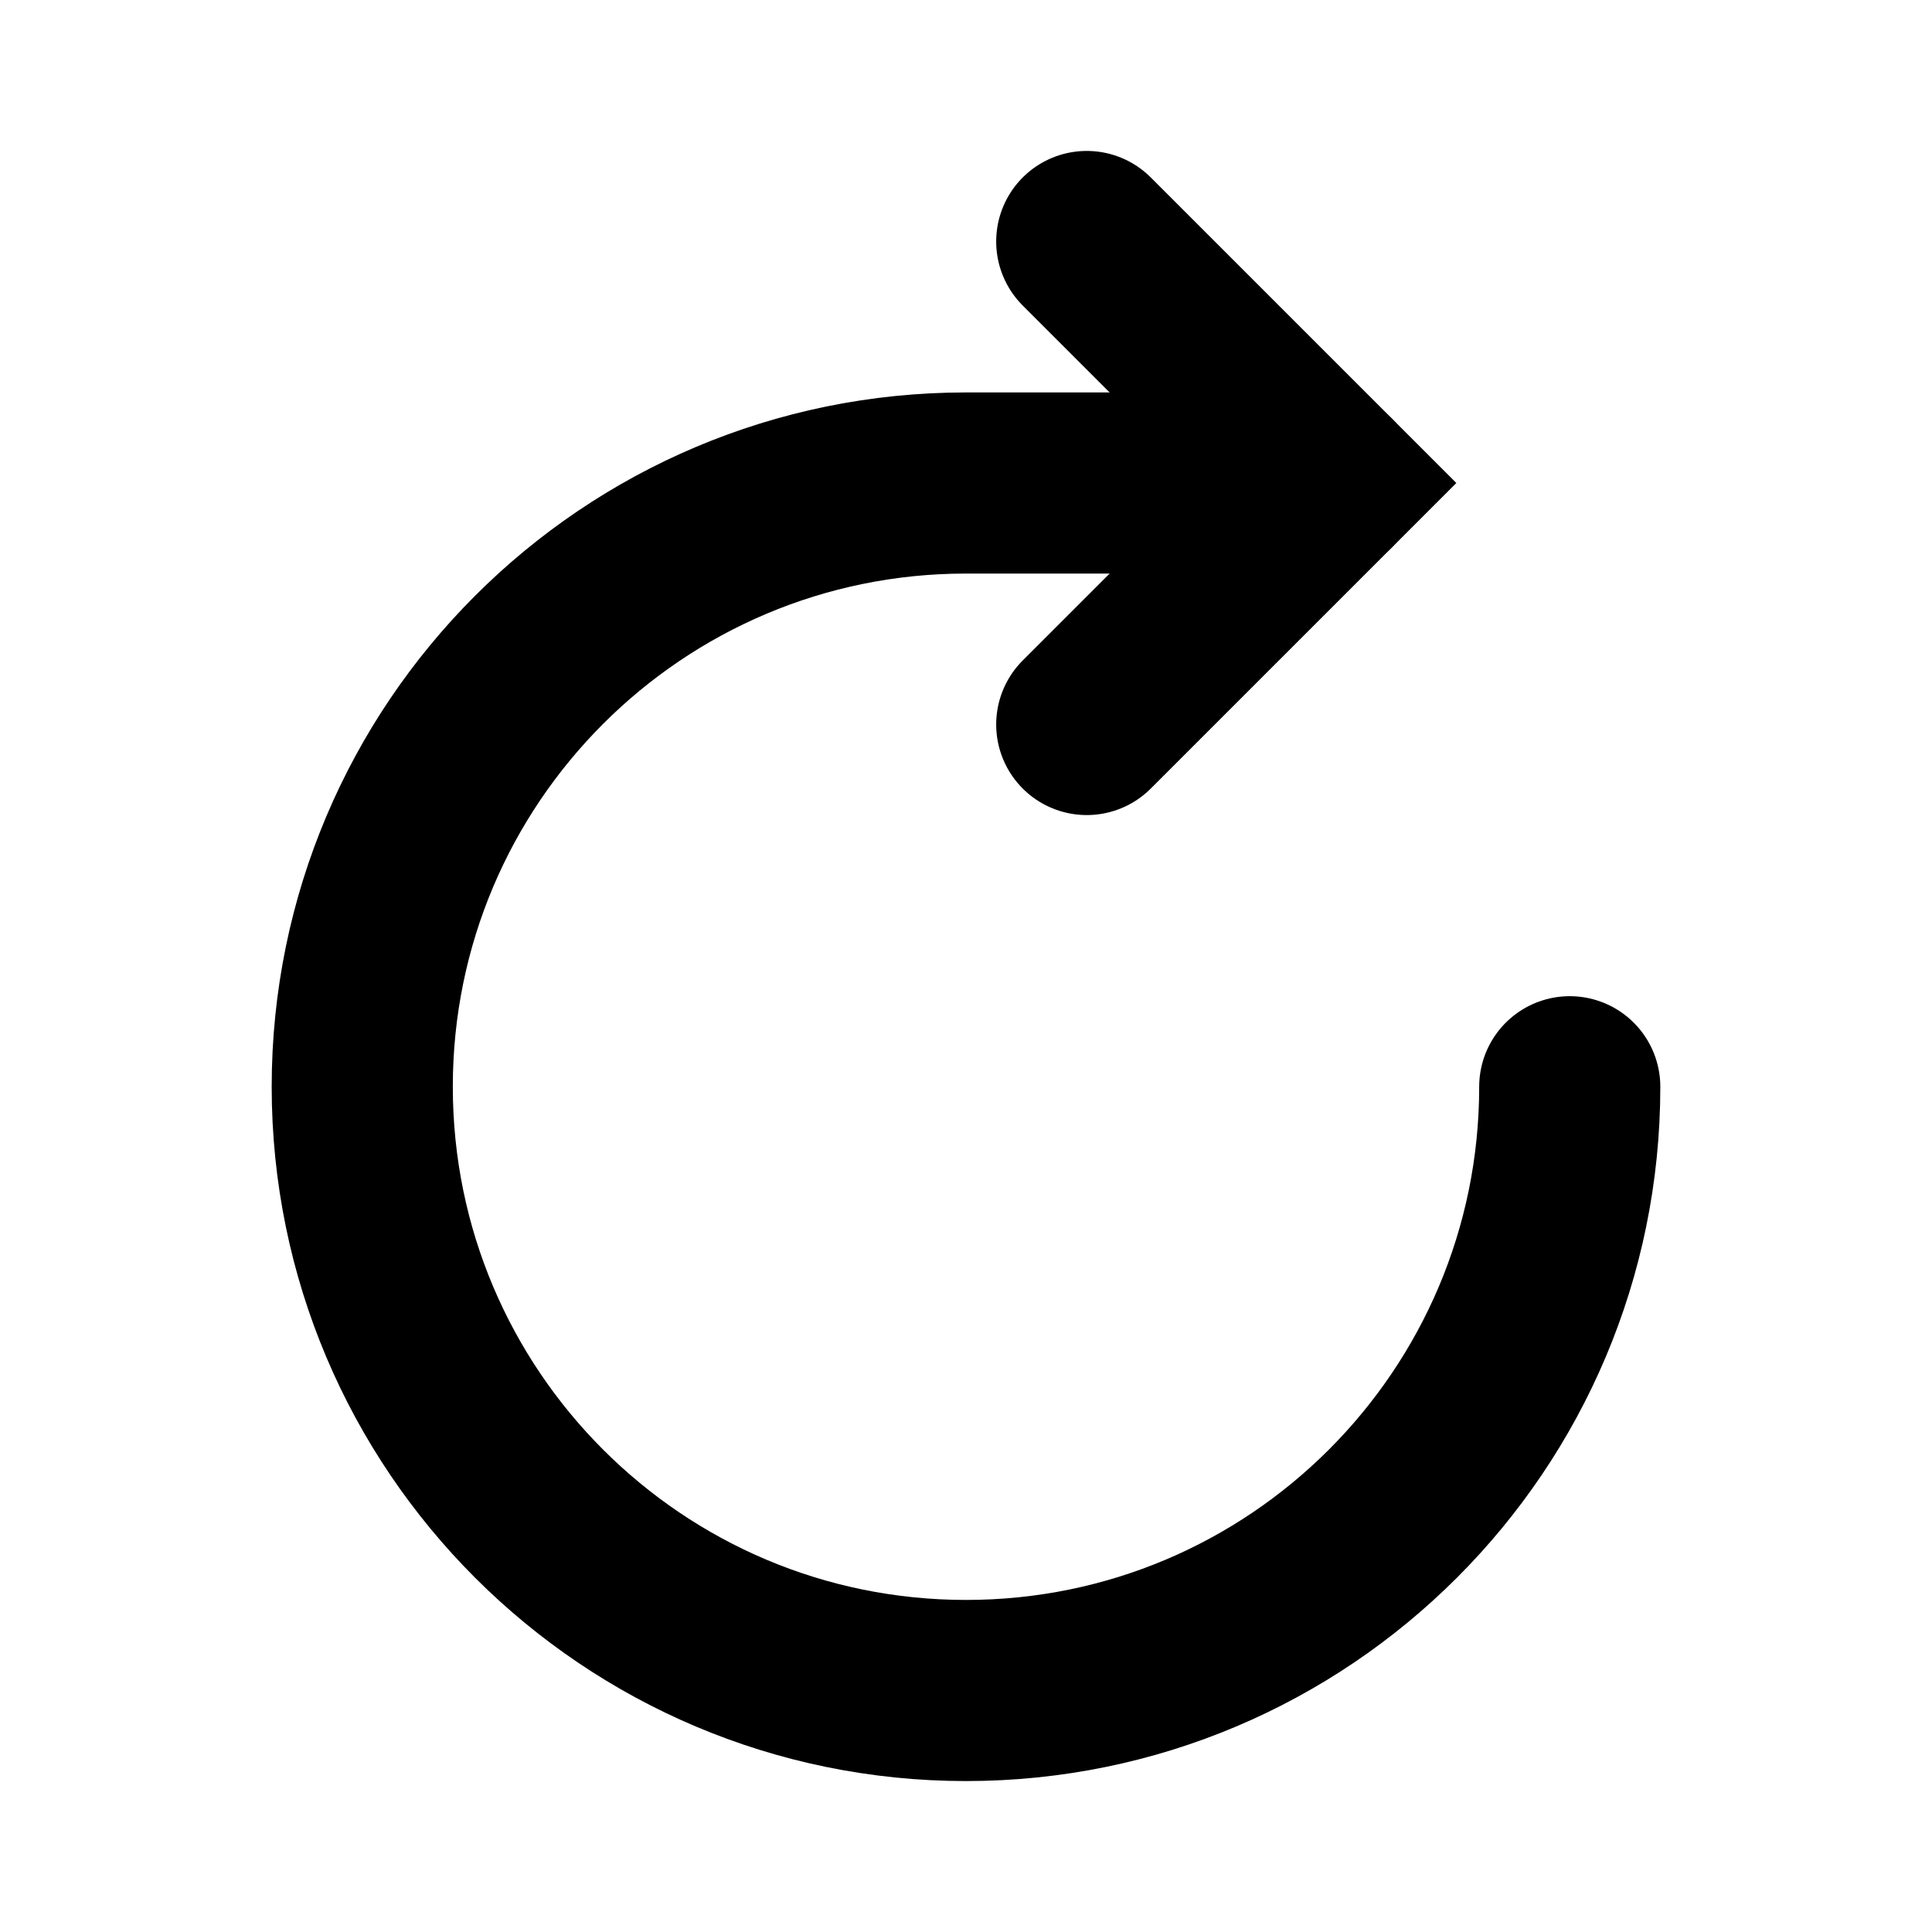
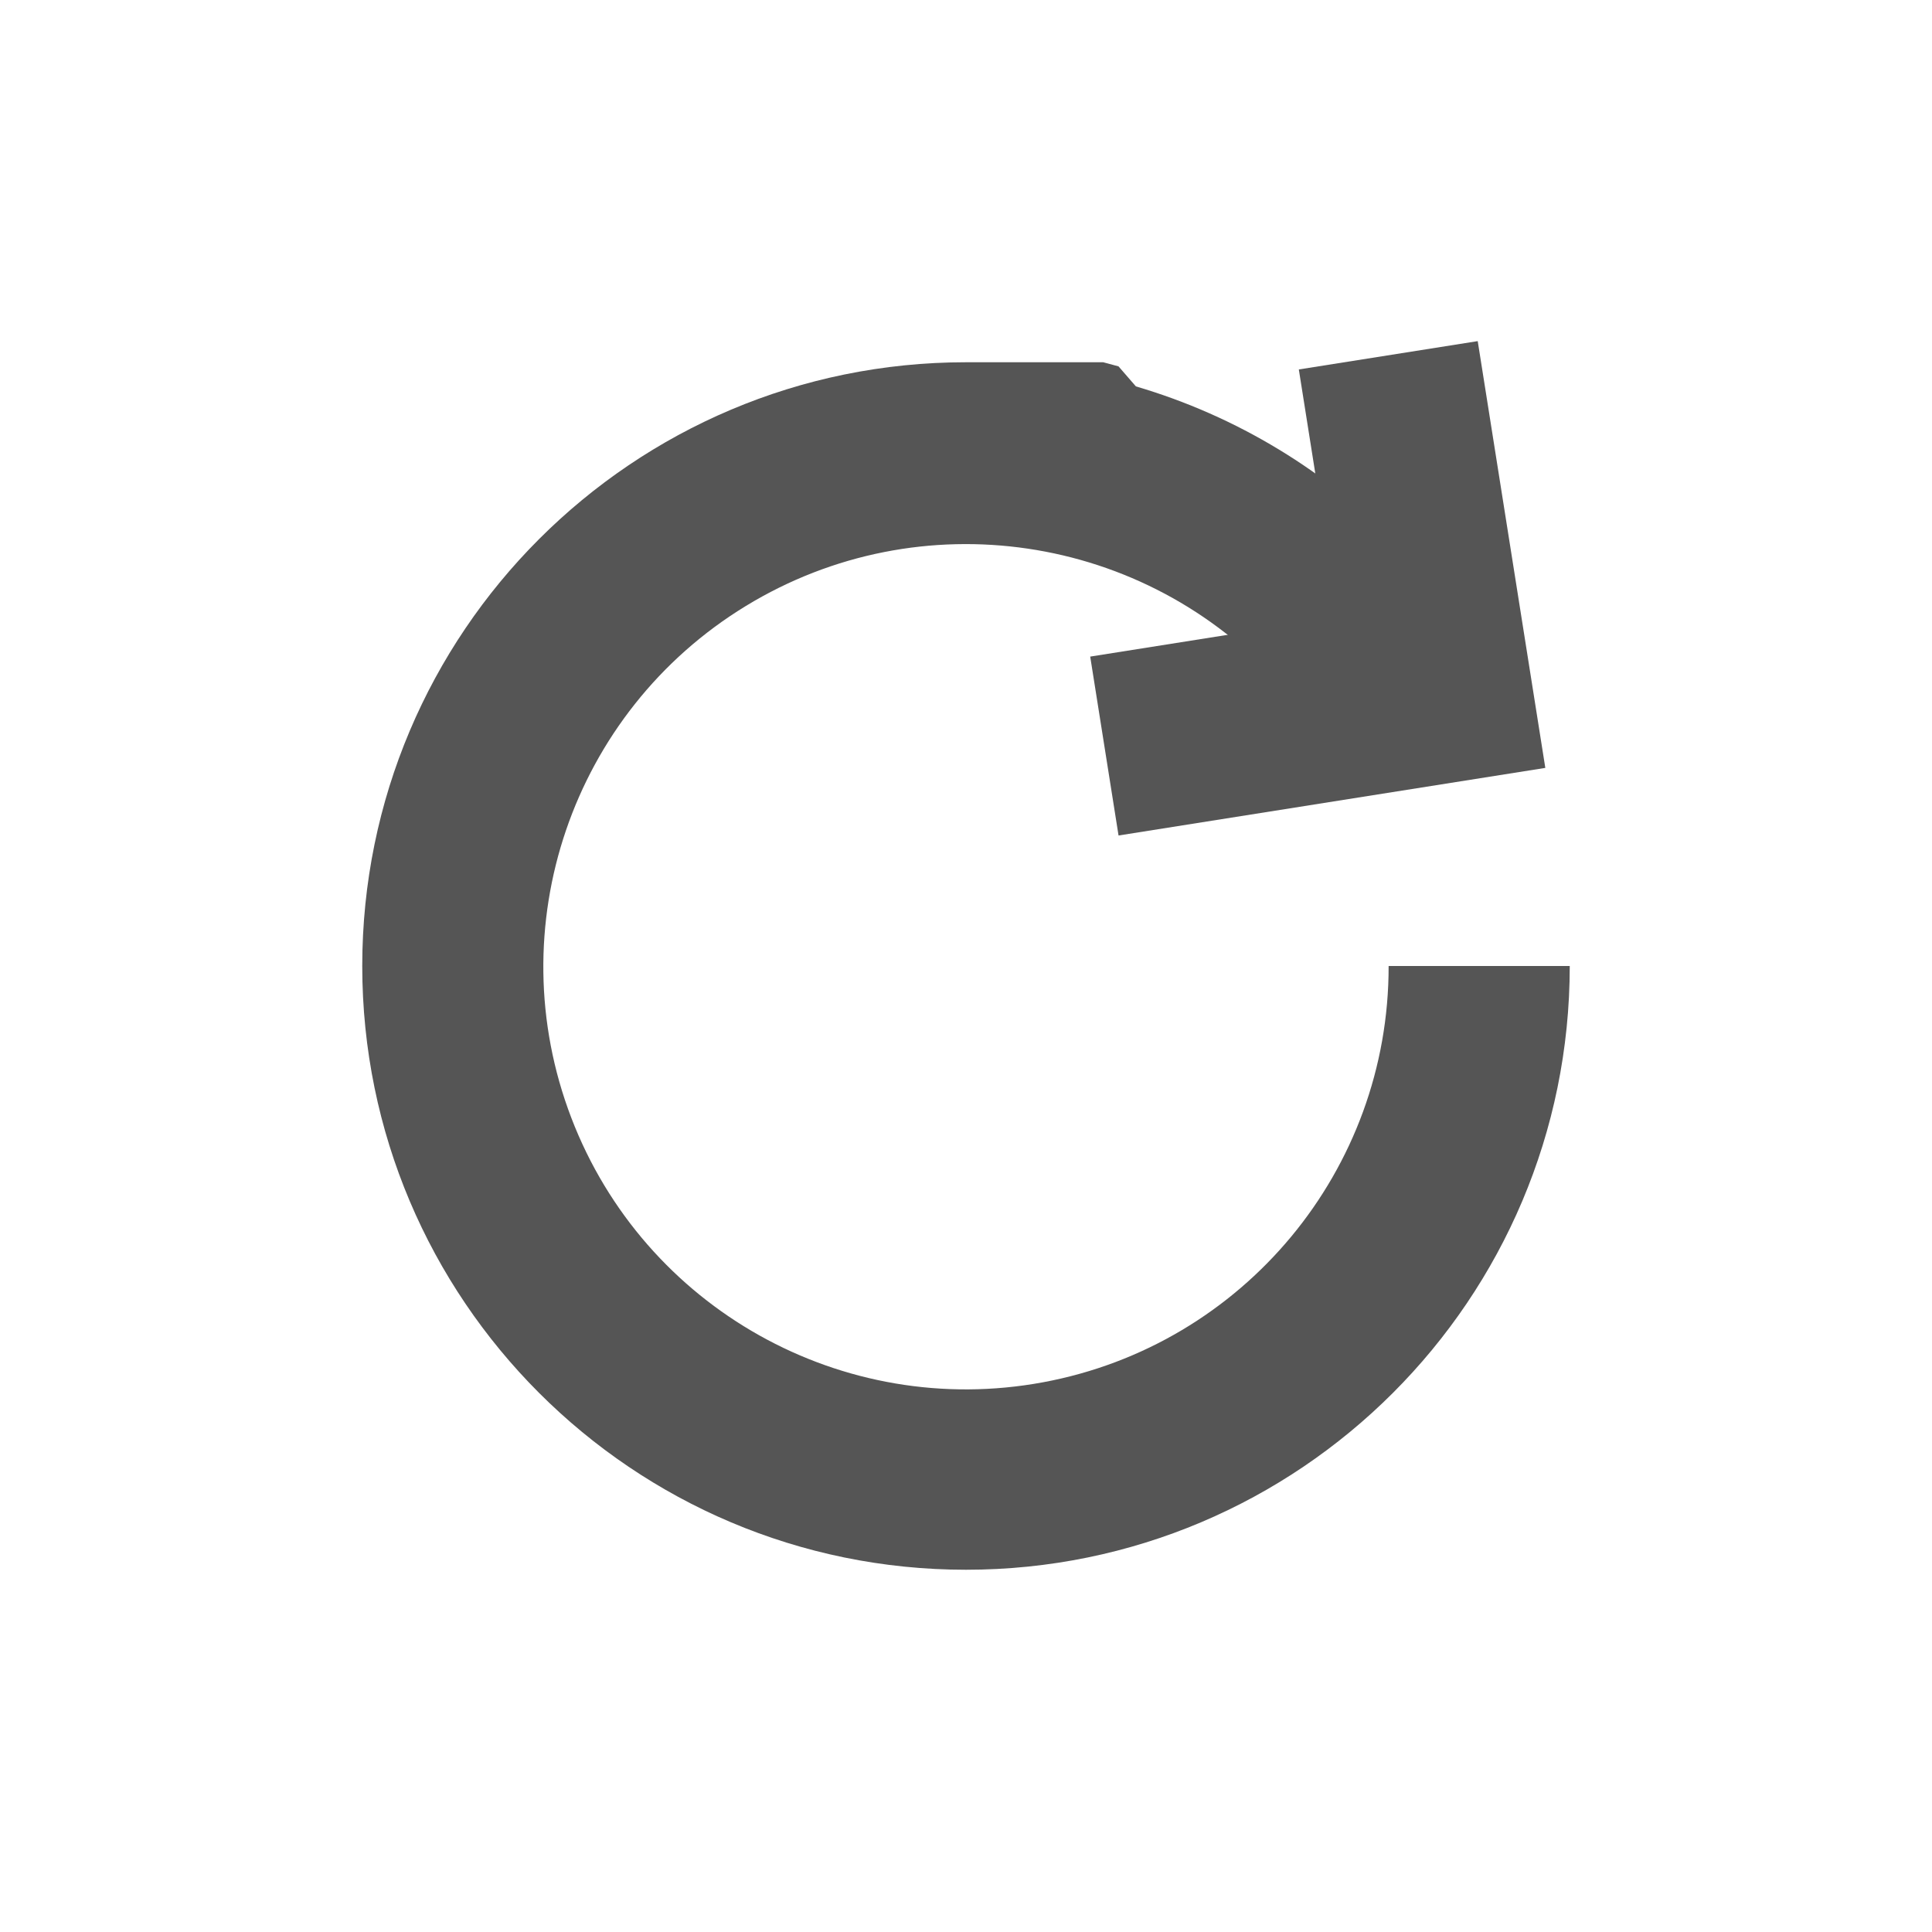
- <svg xmlns="http://www.w3.org/2000/svg" id="retry" viewBox="0 0 16 16" stroke="black" fill="none" stroke-width="1.5">
-   <path d="M13 9 a 5 5 0 1 1 -5 -5 l 3 0" stroke-linecap="round" />
-   <path d="M9 6 l 2 -2 l -2 -2" stroke-linecap="round" />
+ <svg xmlns="http://www.w3.org/2000/svg" id="retry" data-name="Refresh(h16)" viewBox="0 0 16 16">
+   <g id="keyline_16px" data-name="keyline/16px">
+     <g id="bounding-box">
+       <path id="shape" d="M0,0H16V16H0Z" style="fill: none;" />
+     </g>
+   </g>
+   <g id="icon_12px" transform="translate(4 3.245)">
+     <path id="패스_210144" data-name="패스 210144" d="M2,0,0,2,2,4" transform="translate(6.764 4.109) rotate(-144)" style=" fill: none;stroke: #555;stroke-width: 1.5px;" />
+     <path id="타원_5062" data-name="타원 5062" style="fill: #555;" d="M5,0A5,5,0,1,1,0,5H0S0,5,0,5s0,0,0,0,0,0,0,0V4.969H0v0H0V4.937H0v0H0V4.905H0v0H0v0H0V4.869H0v0H0v0H0V4.832H0v0H0V4.8H0v0H0v0H0V4.769h0v0h0V4.619h0V4.593h0v0h0V4.557h0v0h0V4.525h0V4.516h0v-.02h0V4.485h0V4.463h0v0h0V4.4h0v0h0v0h0v0h0v0h0V4.365h0v0h0v0h0v0h0v0h0v0h0v0h0v0h0v0h0v0h0V4.316h0v0h0v0h0v0h0v0h0v0h0v0h0V4.281h0v0h0v0h0v0h0v0h0v0h0l0-.013h0v0h0v0h0v0h0v0h0l0-.013h0v0h0v0h0v0h0v0h0v0h0V4.184h0v0h0v0h0v0h0v0h0v0h0v0h0V4.149h0V4.132h0v0h0v0h0l0-.009h0v0h0V4.1h0v0h0l0-.017h0V4.071h0v0h0v0h0l0-.013h0v0h0v0h0v0h0v0h0v0h0l0-.013h0v0h0v0h0V4h0V4h0l0-.017h0v0h0v0h0v0h0l0-.017h0v0h0v0h0v0h0v0h0l0-.017h0v0h0v0h0v0h0v0h0l0-.013h0v0h0v0h0v0h0v0h0v0h0l0-.013h0v0h0v0h0v0h0v0h0l0-.017h0v0h0v0h0v0h0l0-.017h0v0h0v0h0v0h0v0h0l0-.017h0l0-.008h0l.009-.034h0l.016-.059h0l.009-.034h0L.2,3.593h0v0h0A5,5,0,0,1,1.53,1.4h0l0,0,0,0,.012-.012h0l0,0h0l0,0,0,0,0,0h0l.009-.009,0,0,0,0,0,0,0,0,0,0h0l.006-.006,0,0,0,0,0,0,0,0,0,0,0,0,0,0,0,0,0,0,0,0,0,0,0,0,0,0,0,0,0,0,0,0,0,0,0,0,0,0,0,0,0,0h0l.008-.007,0,0,0,0,0,0,0,0,0,0h0l.016-.015,0,0h0q.071-.062.144-.122l.948,1.162A3.5,3.5,0,1,0,5,1.5V0Z" transform="translate(9 -0.245) rotate(90)" />
+   </g>
</svg>
